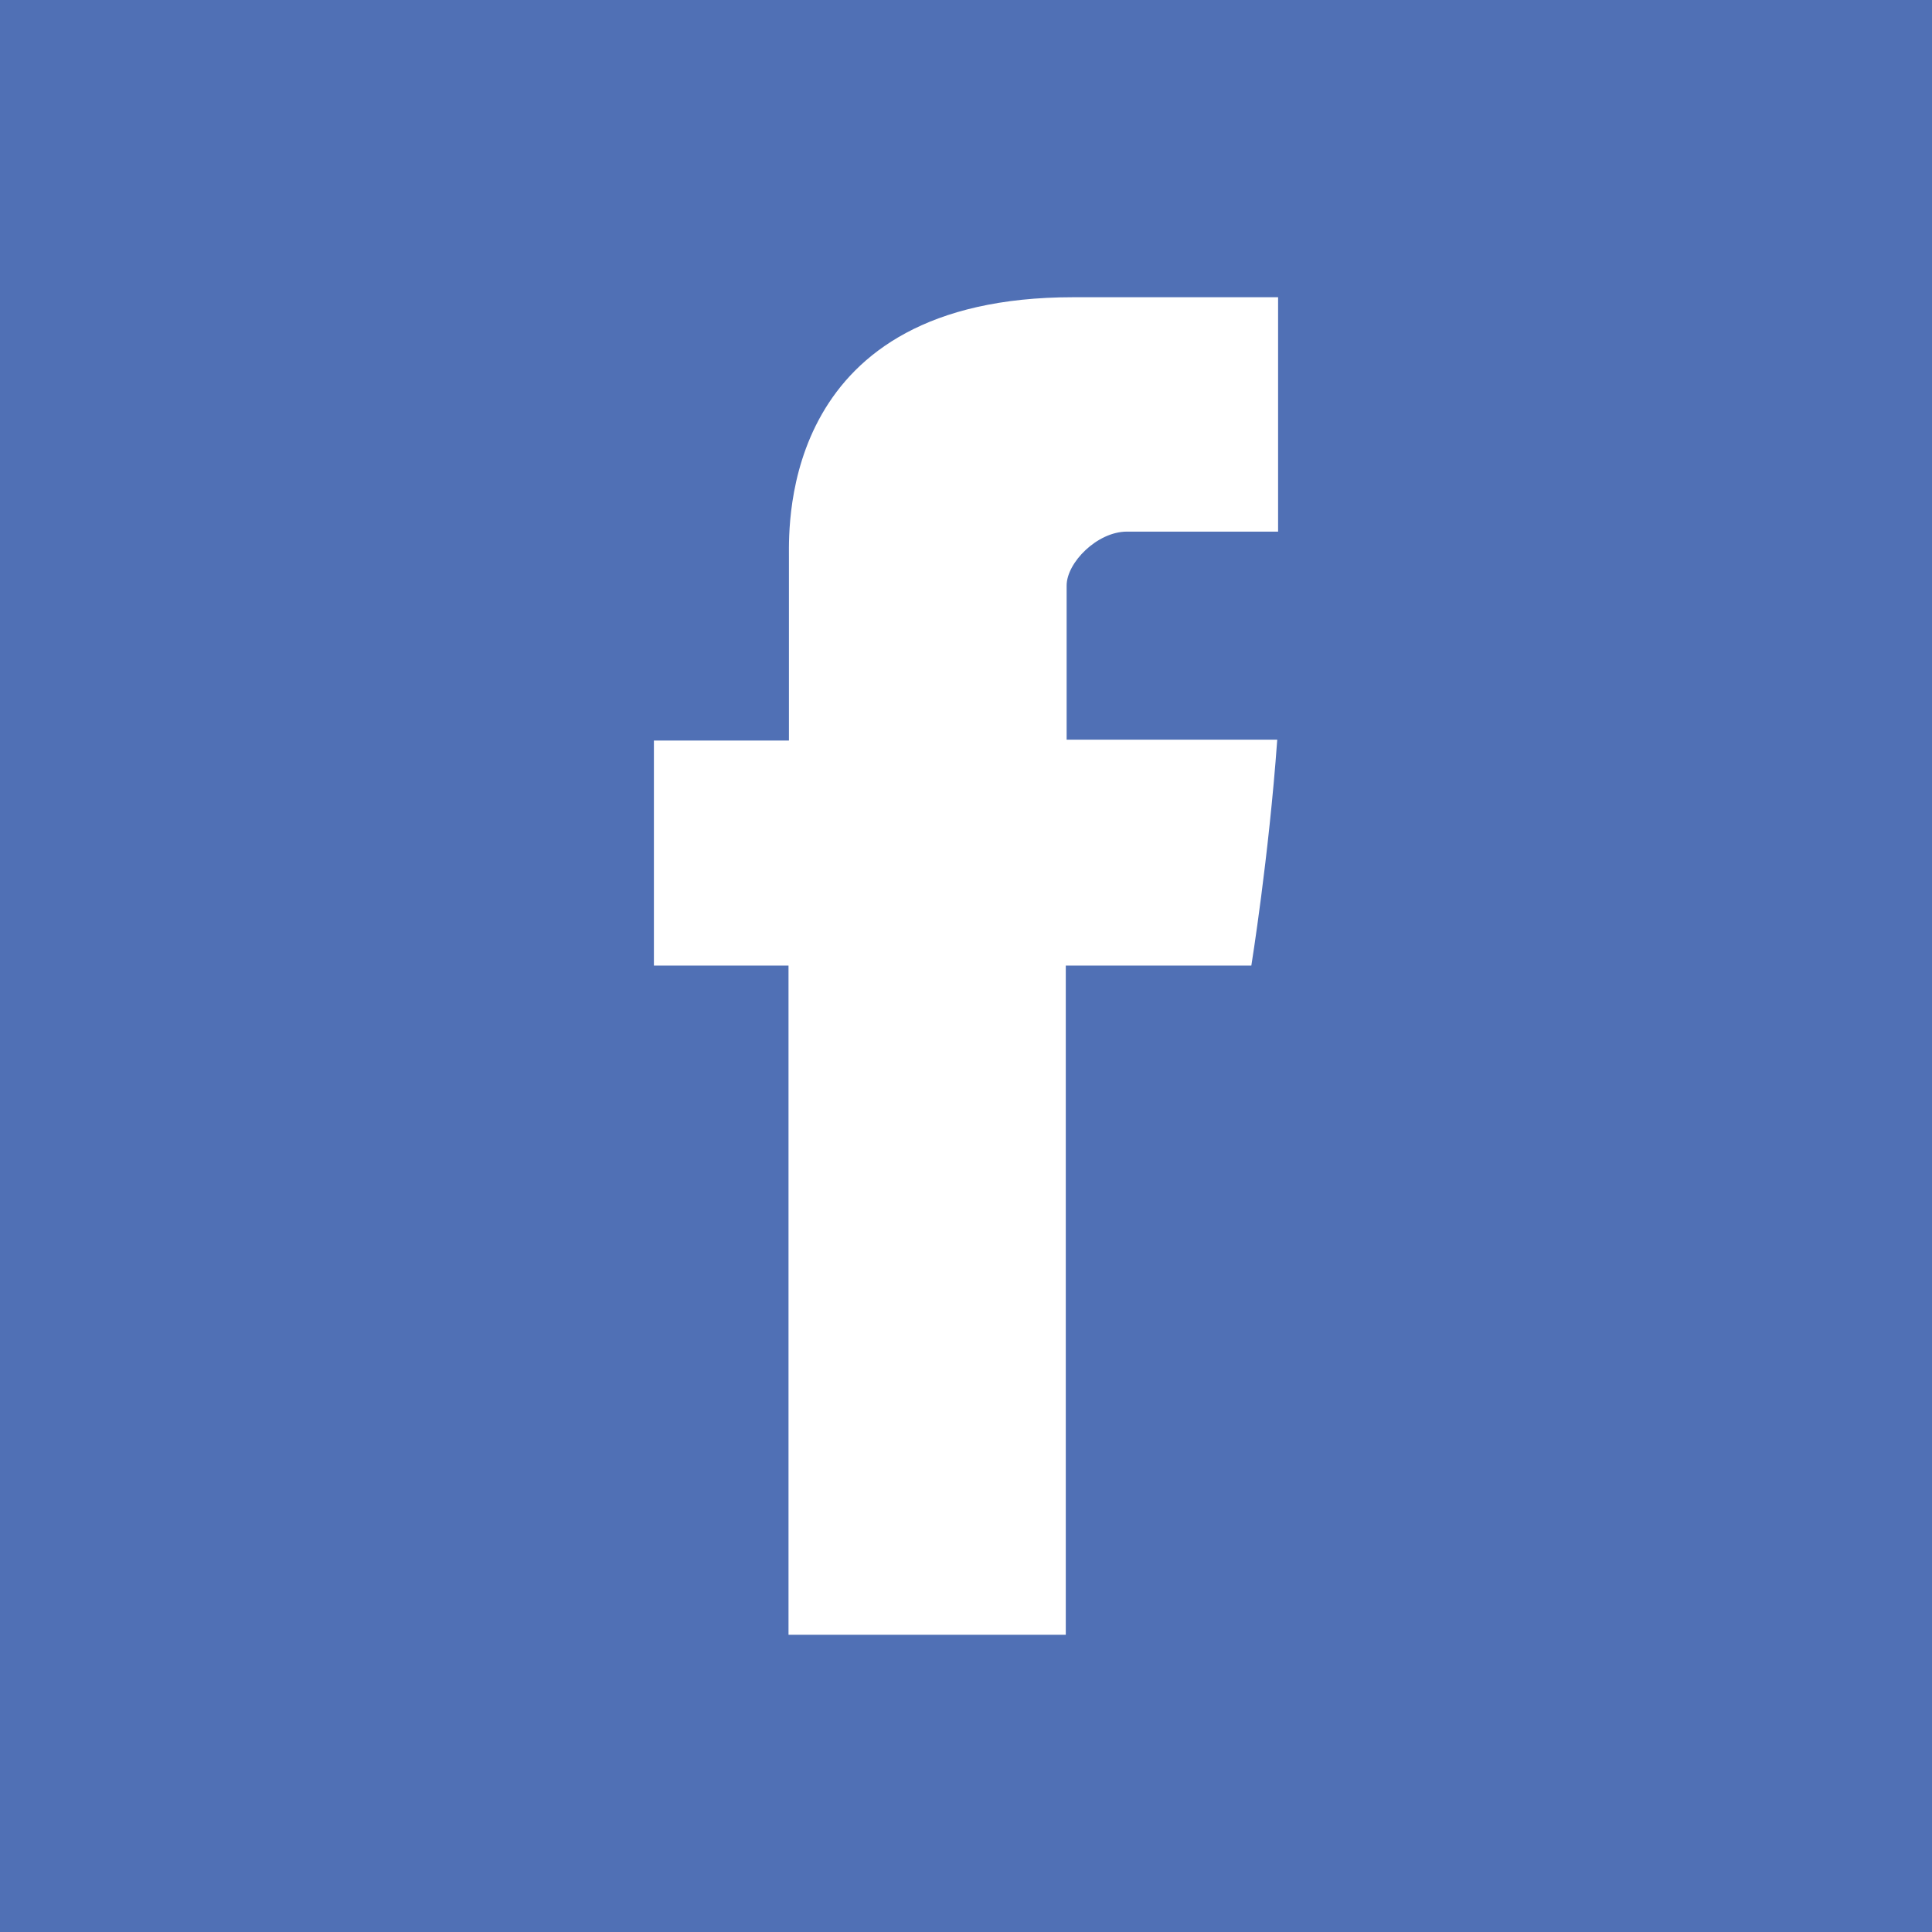
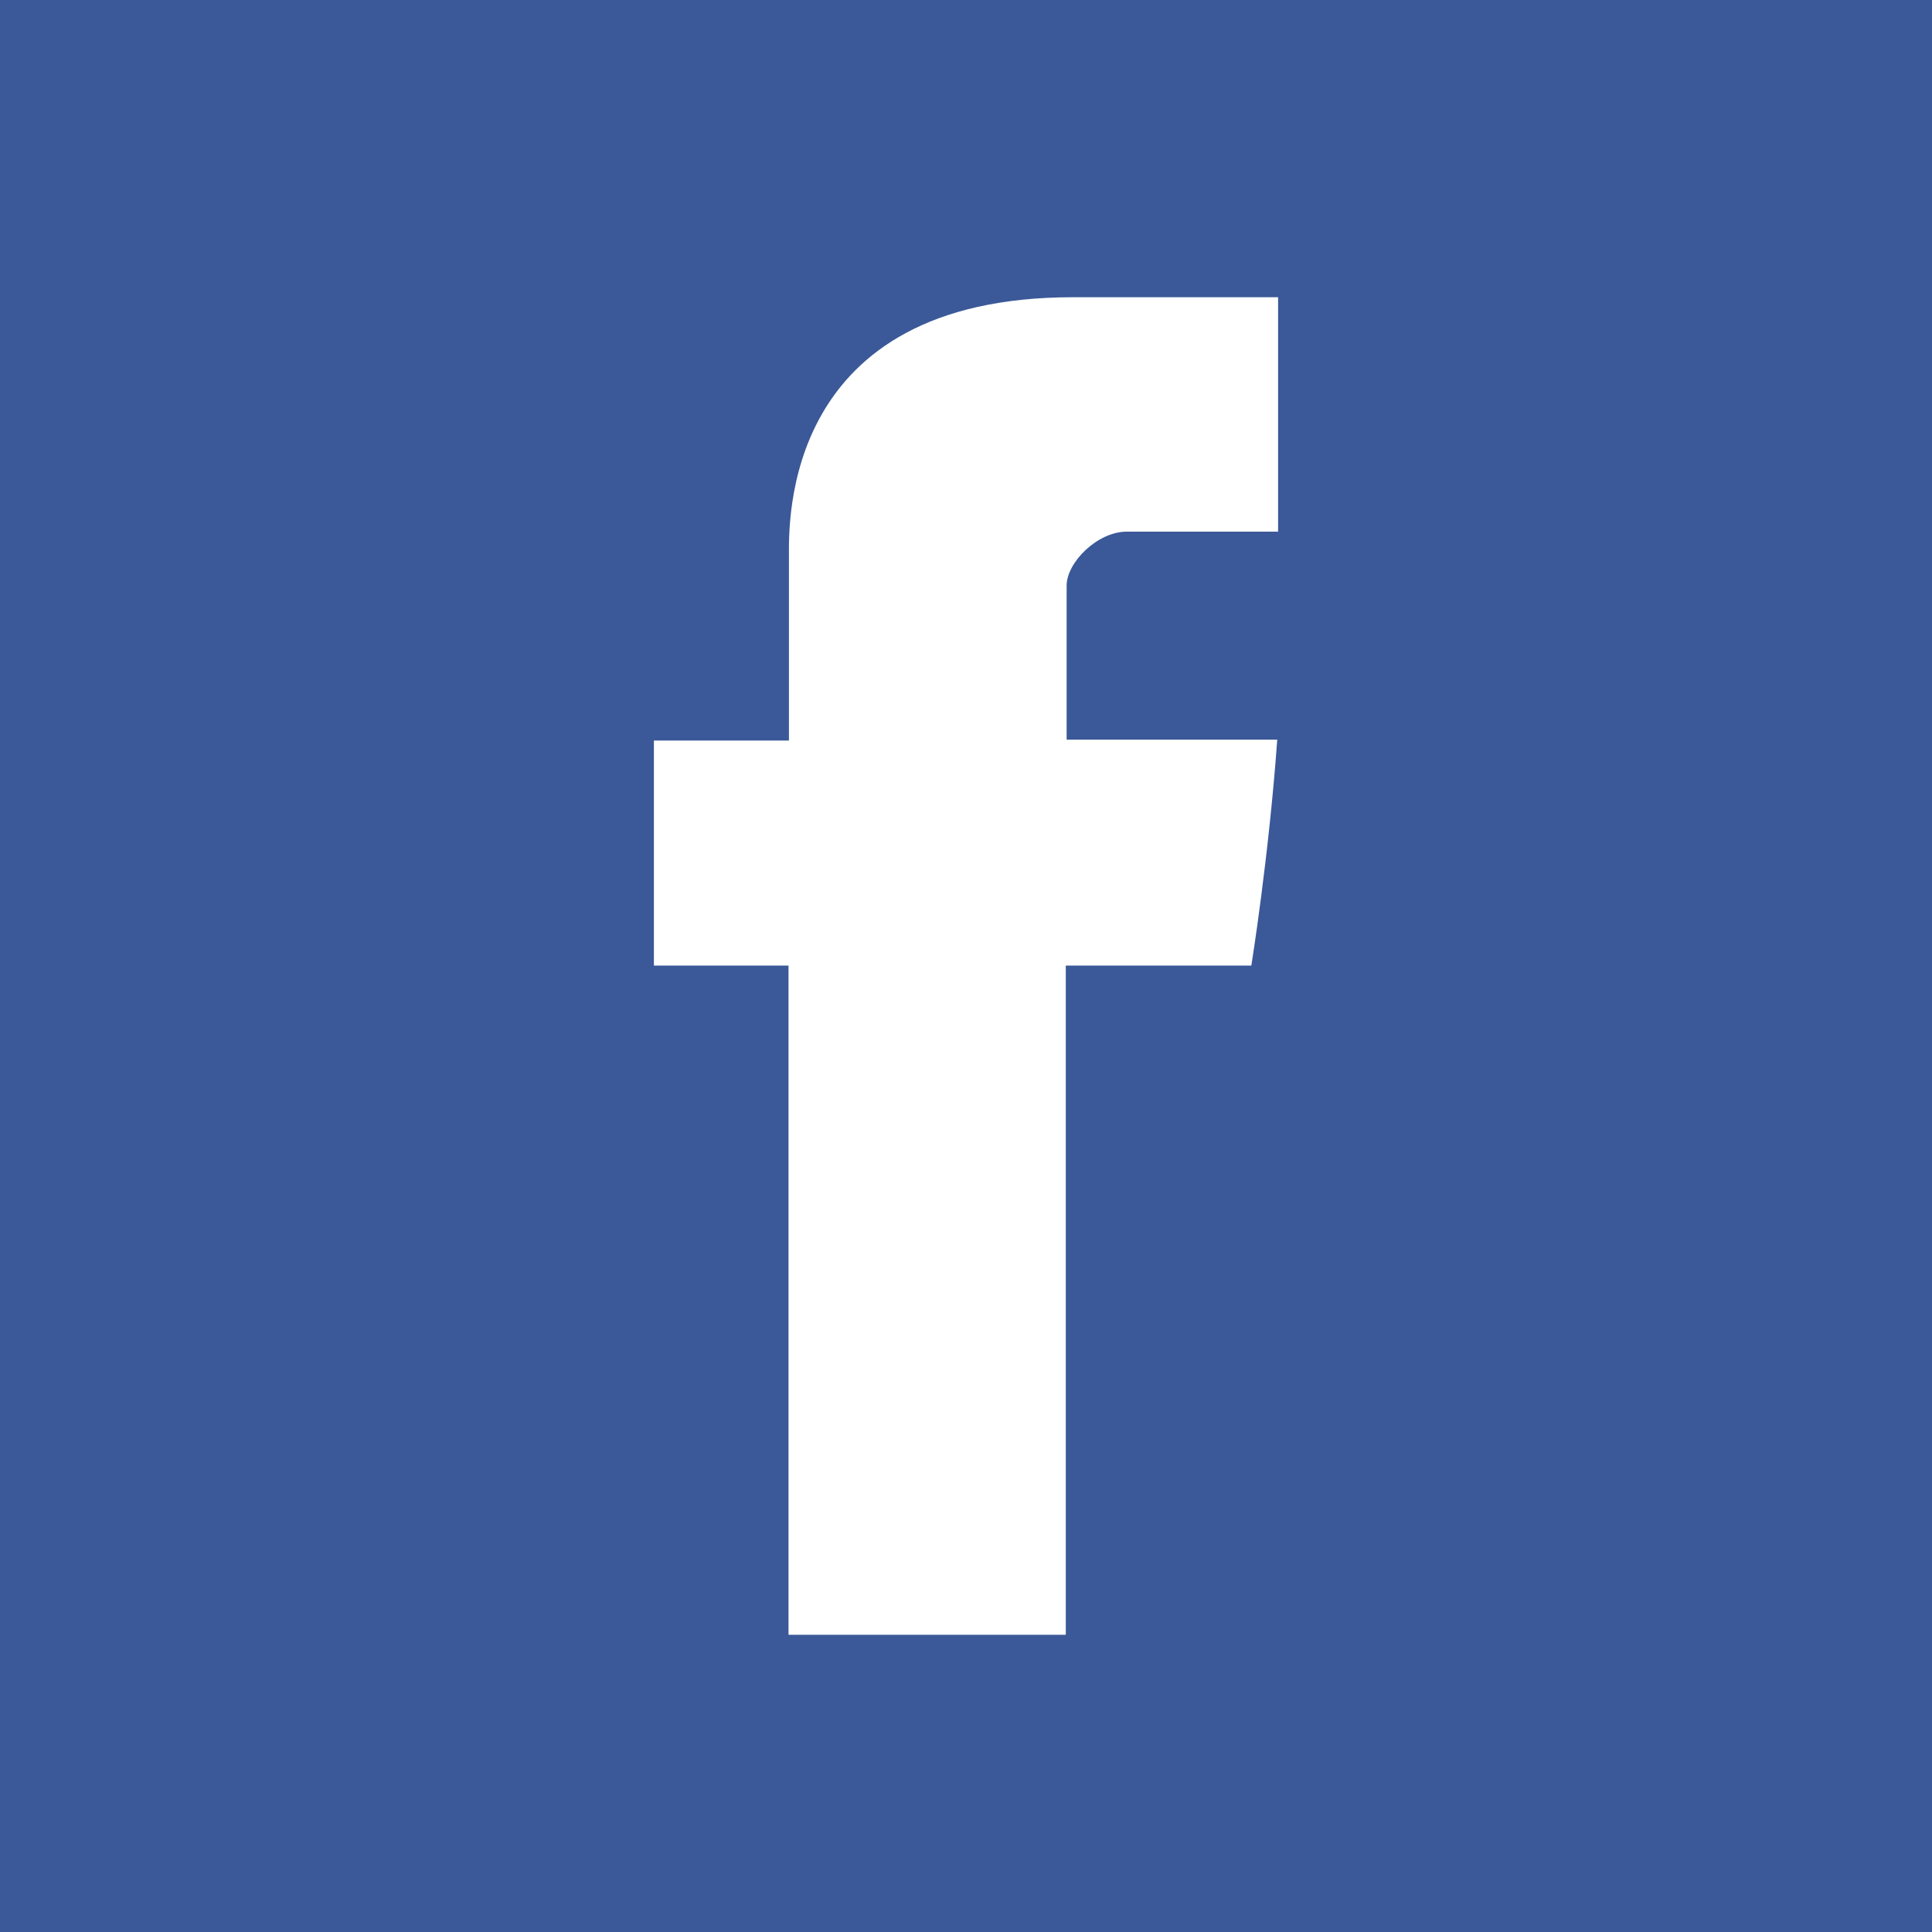
<svg xmlns="http://www.w3.org/2000/svg" version="1.1" id="Layer_1" x="0px" y="0px" viewBox="0 0 455 455" style="enable-background:new 0 0 455 455;" xml:space="preserve">
  <style type="text/css">
- 	.st0{fill:#5070b5;}
- </style>
+ 		 .st0{fill:#3b5998;}
+ 	</style>
  <path class="st0" d="M0,0v455h455V0H0z M301,125.2h-35.6c-7,0-14.2,7.3-14.2,12.7v36.3h49.6c-2,27.8-6.1,53.2-6.1,53.2H251V385  h-65.3V227.4H154v-53h31.8V131c0-7.9-1.6-61,66.9-61H301L301,125.2L301,125.2z" />
</svg>
